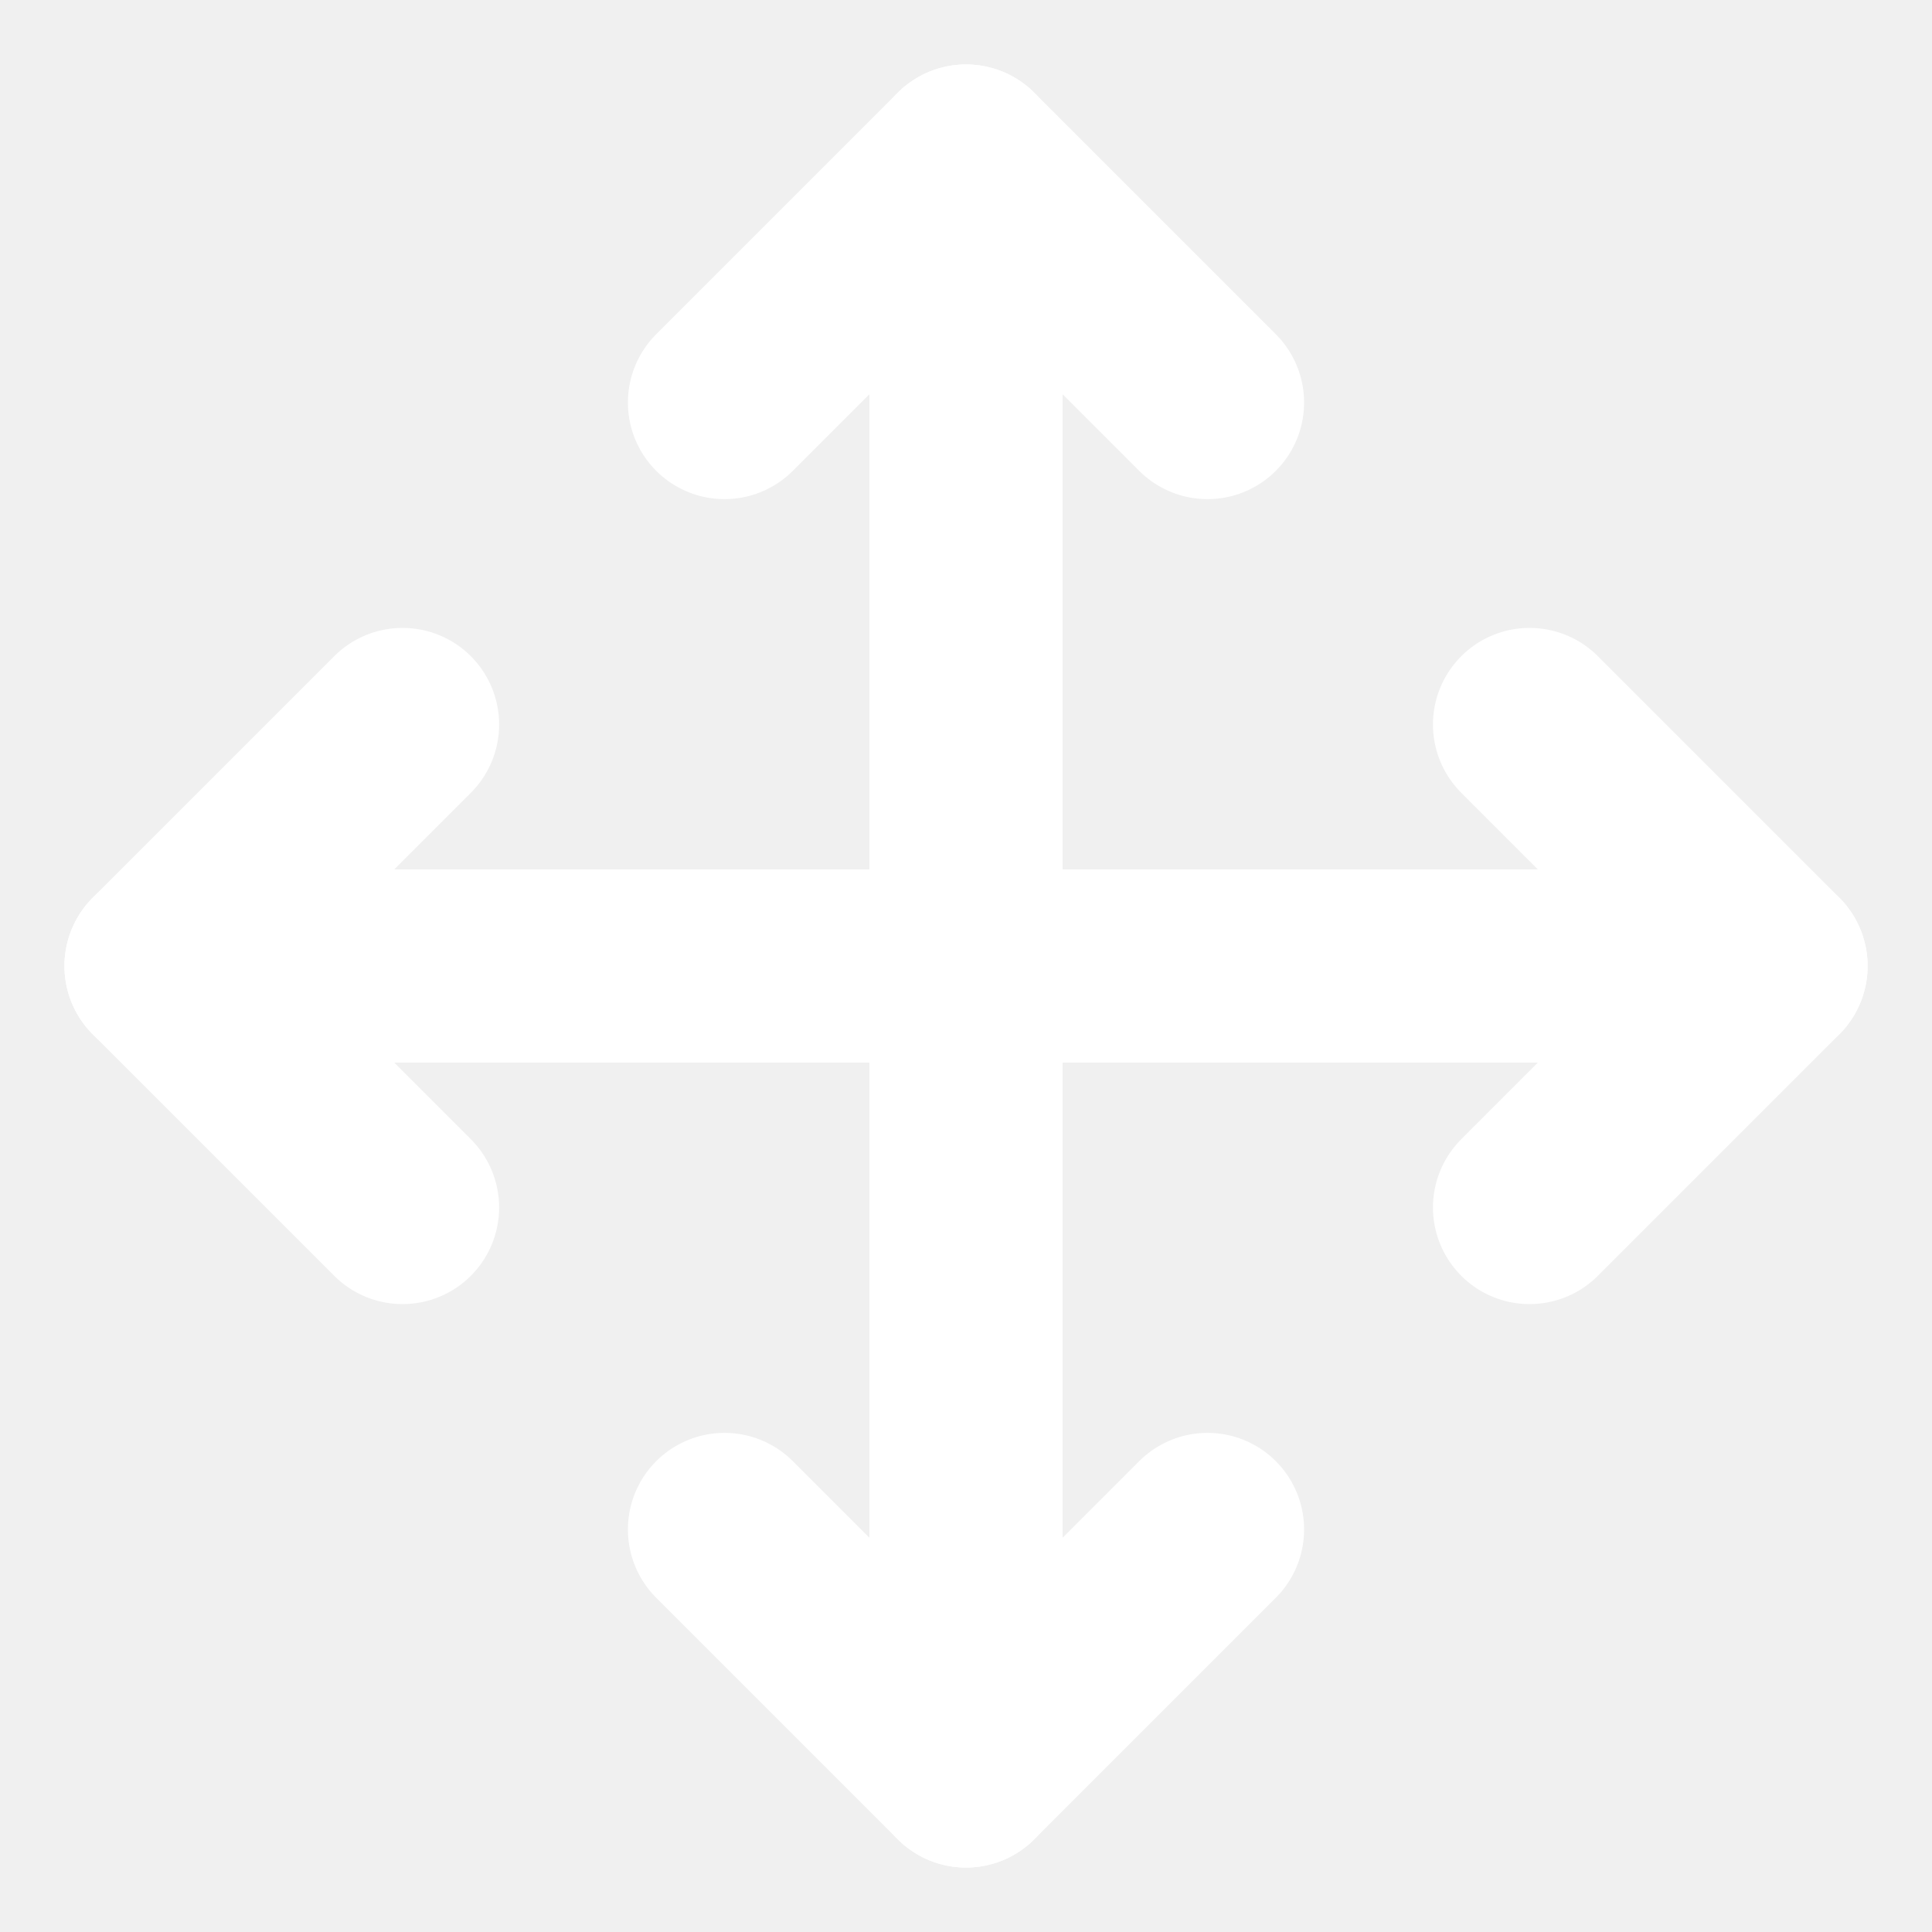
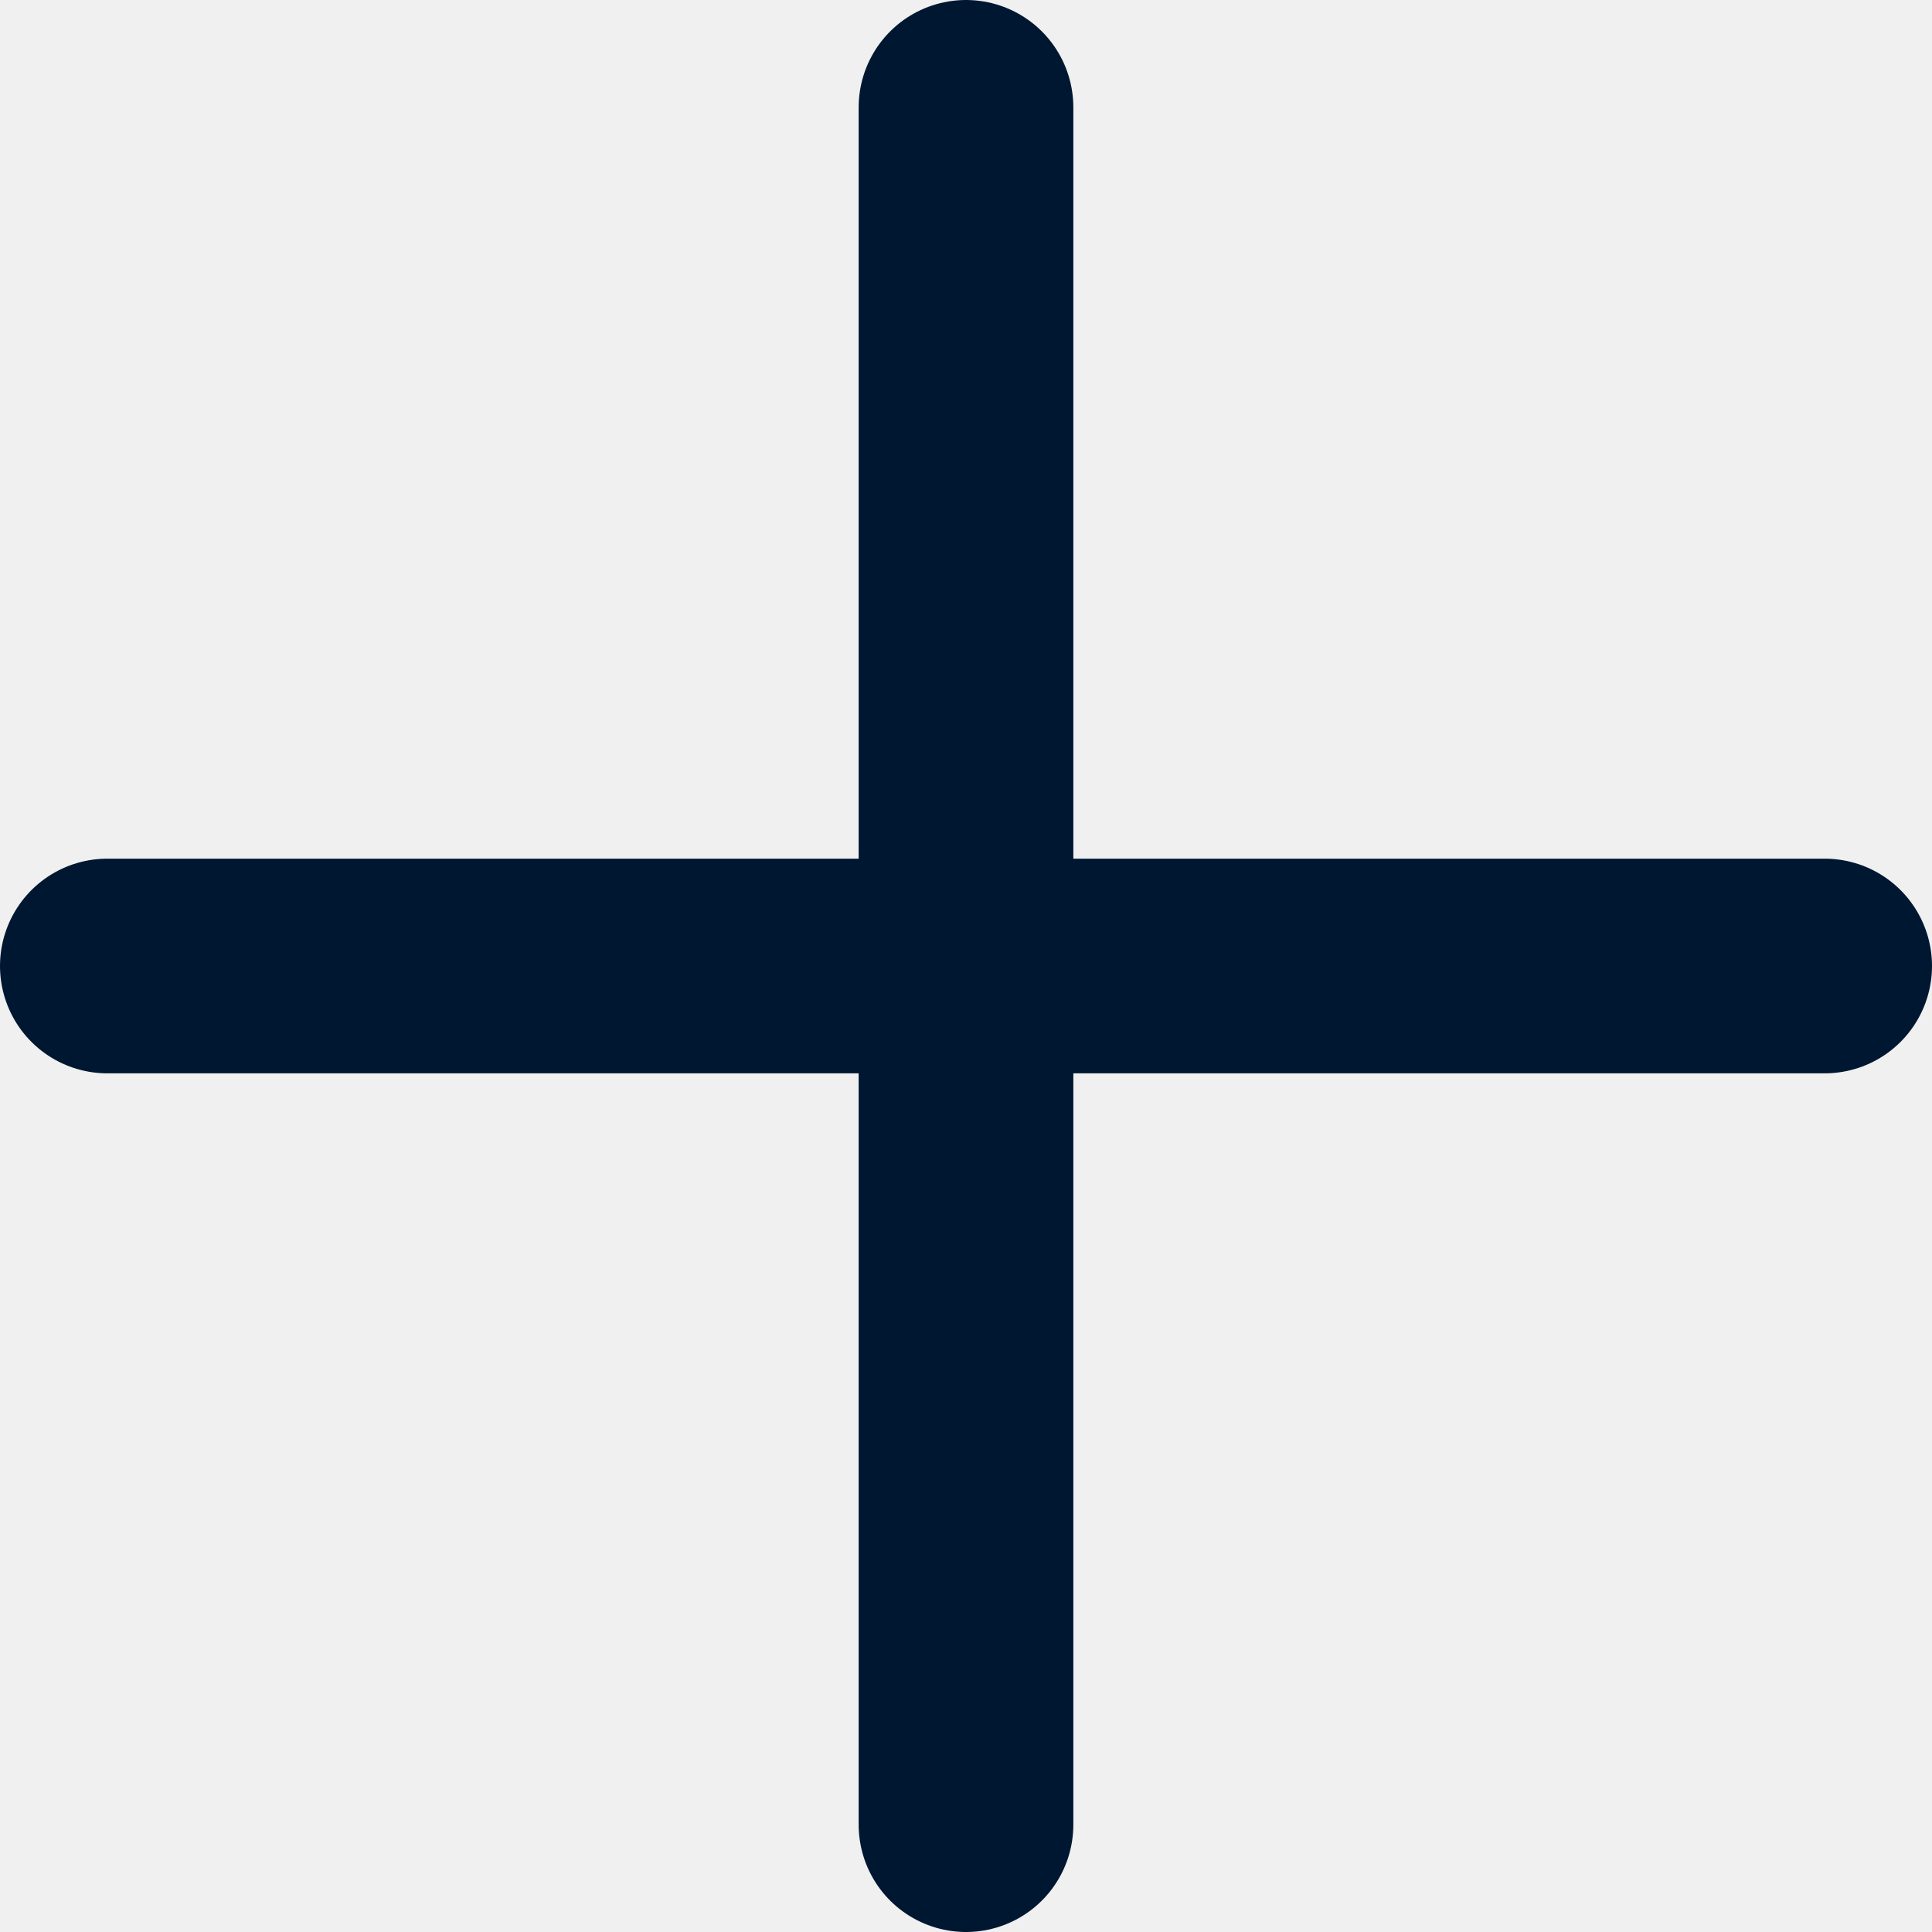
- <svg xmlns="http://www.w3.org/2000/svg" width="20" height="20" viewBox="0 0 20 20" fill="none">
-   <g clip-path="url(#clip0_0_797)">
-     <path d="M4.167 7.5L1.667 10L4.167 12.5" stroke="white" stroke-width="2" stroke-linecap="round" stroke-linejoin="round" />
-     <path d="M7.5 4.167L10 1.667L12.5 4.167" stroke="white" stroke-width="2" stroke-linecap="round" stroke-linejoin="round" />
-     <path d="M12.5 15.833L10 18.333L7.5 15.833" stroke="white" stroke-width="2" stroke-linecap="round" stroke-linejoin="round" />
-     <path d="M15.834 7.5L18.334 10L15.834 12.5" stroke="white" stroke-width="2" stroke-linecap="round" stroke-linejoin="round" />
-     <path d="M1.667 10H18.333" stroke="white" stroke-width="2" stroke-linecap="round" stroke-linejoin="round" />
-     <path d="M10 1.667V18.333" stroke="white" stroke-width="2" stroke-linecap="round" stroke-linejoin="round" />
-   </g>
-   <defs>
-     <clipPath id="clip0_0_797">
-       <rect width="20" height="20" fill="white" />
-     </clipPath>
-   </defs>
+ <svg xmlns="http://www.w3.org/2000/svg" width="18" height="18" viewBox="0 0 18 18" fill="none">
+   <path d="M9 1V17M17 9L1 9" stroke="#001731" stroke-width="2" stroke-linecap="round" stroke-linejoin="round" />
</svg>
